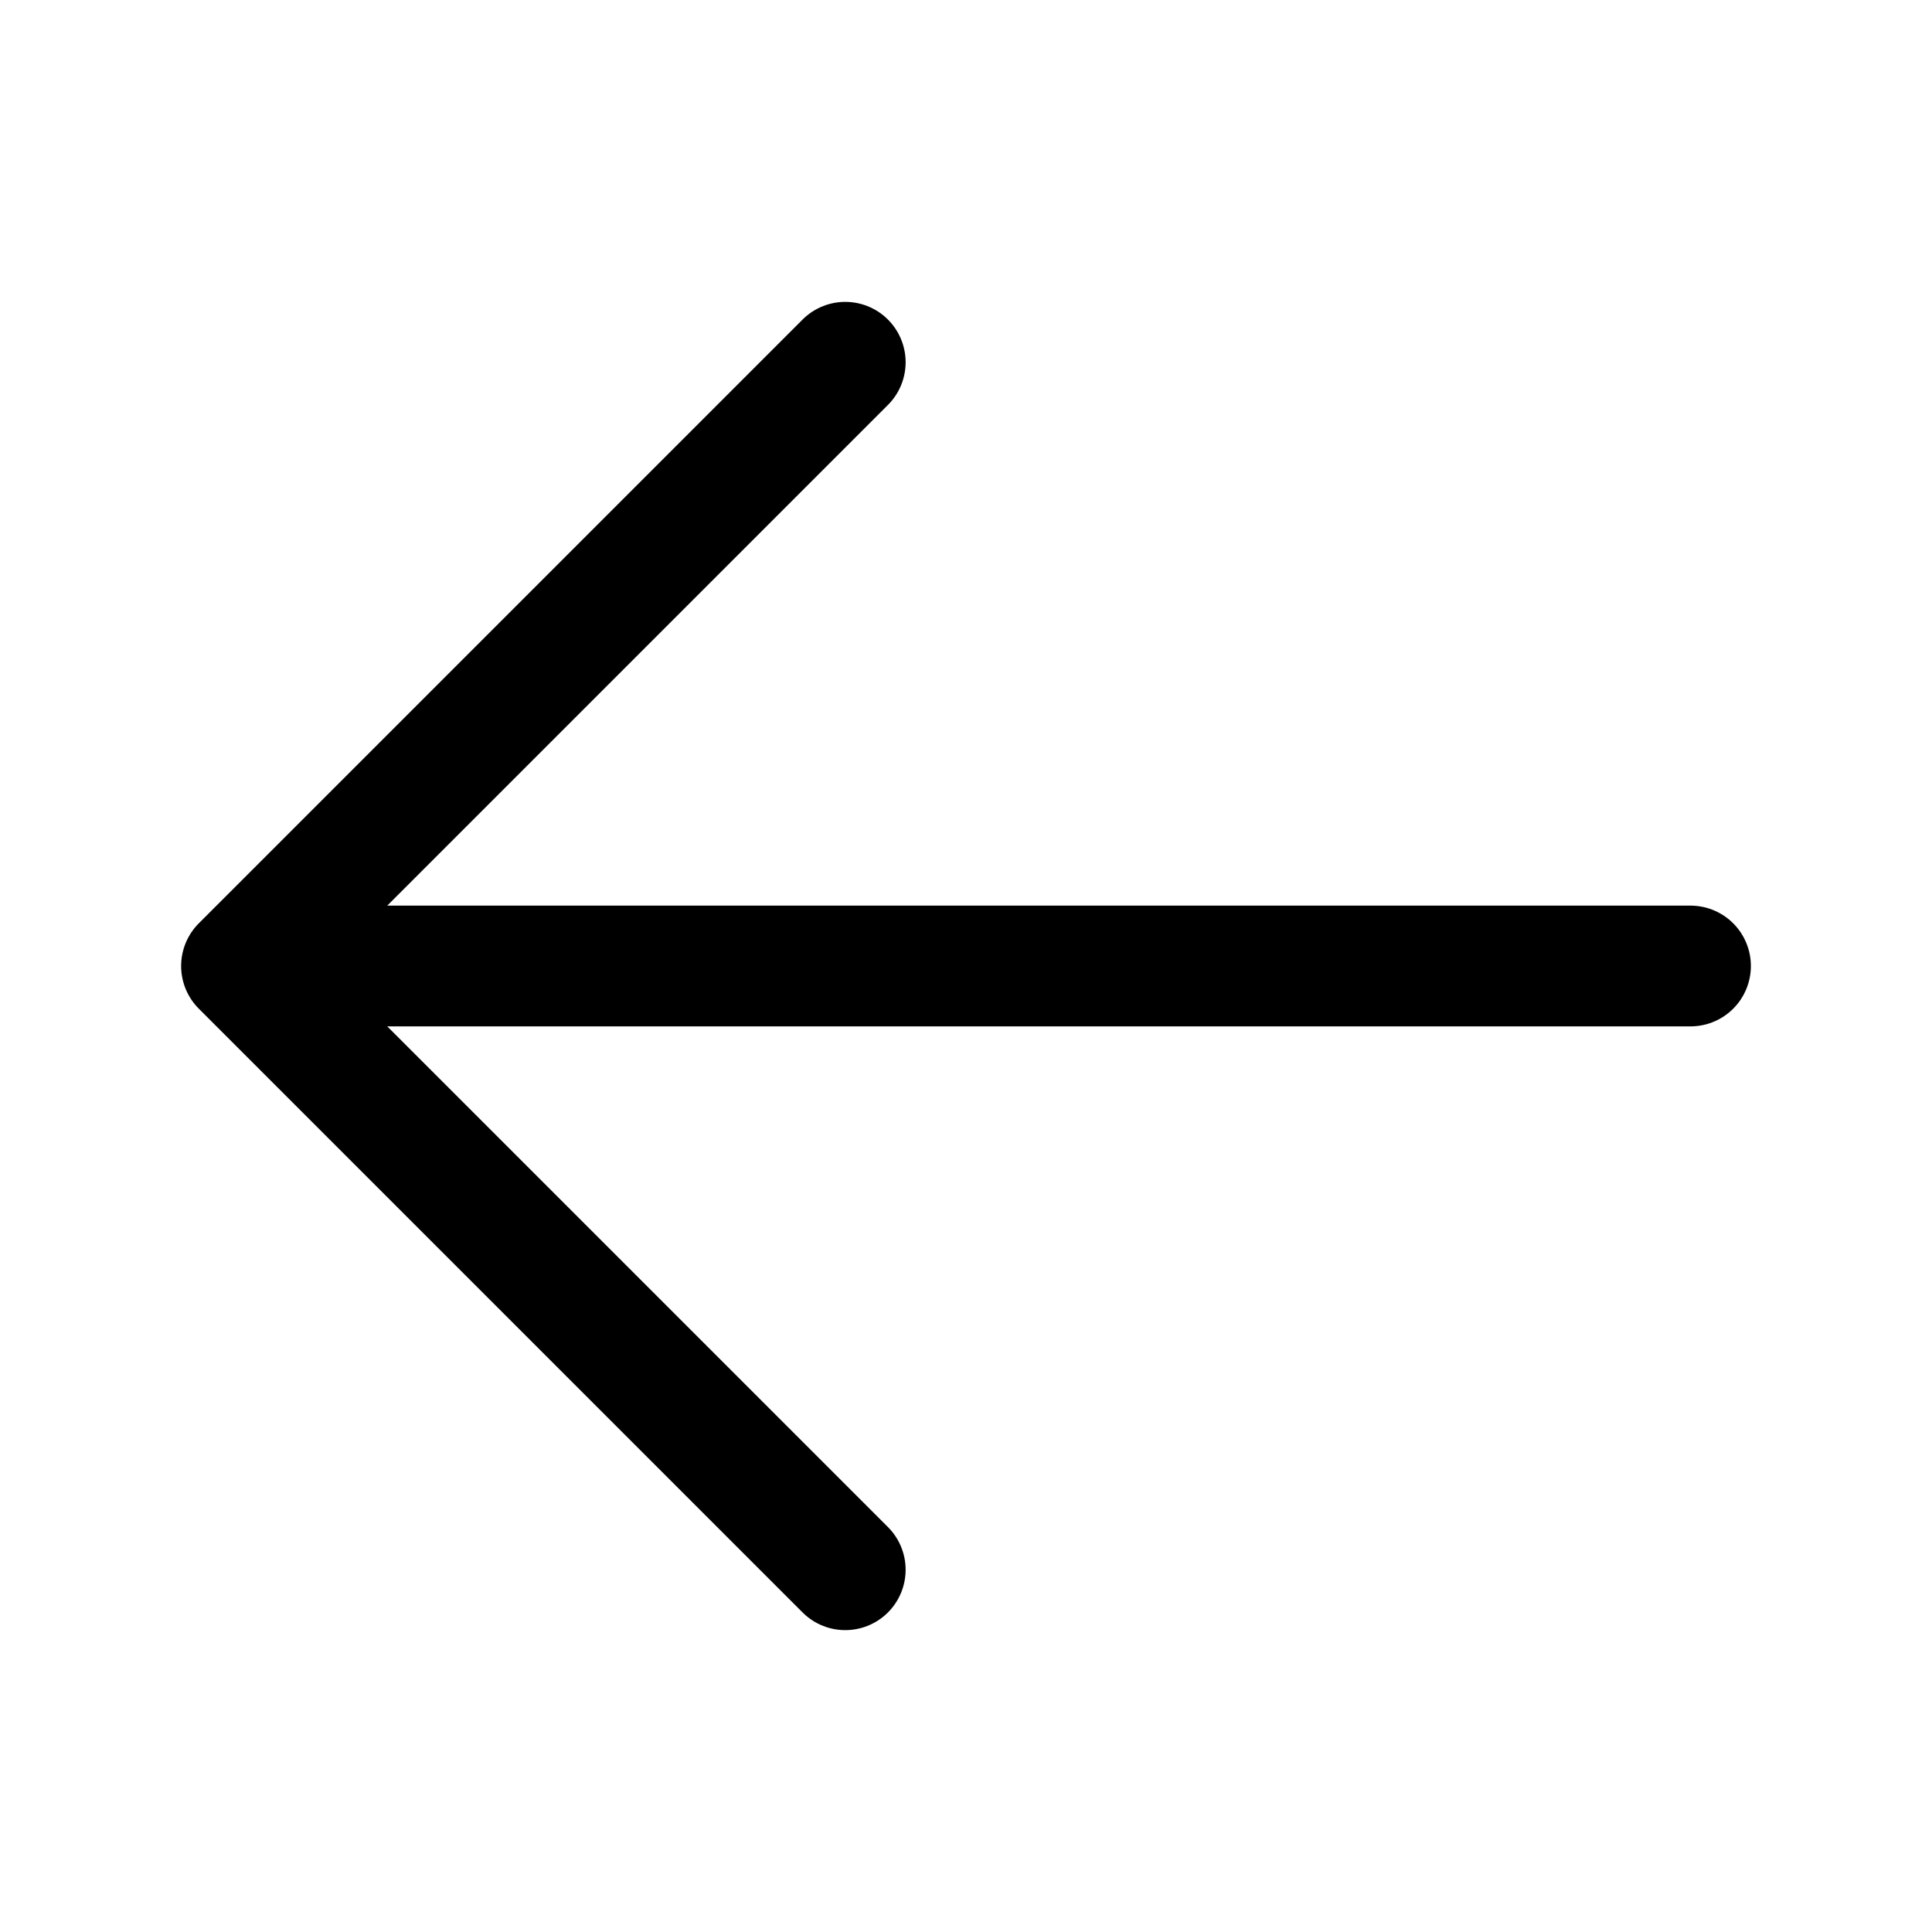
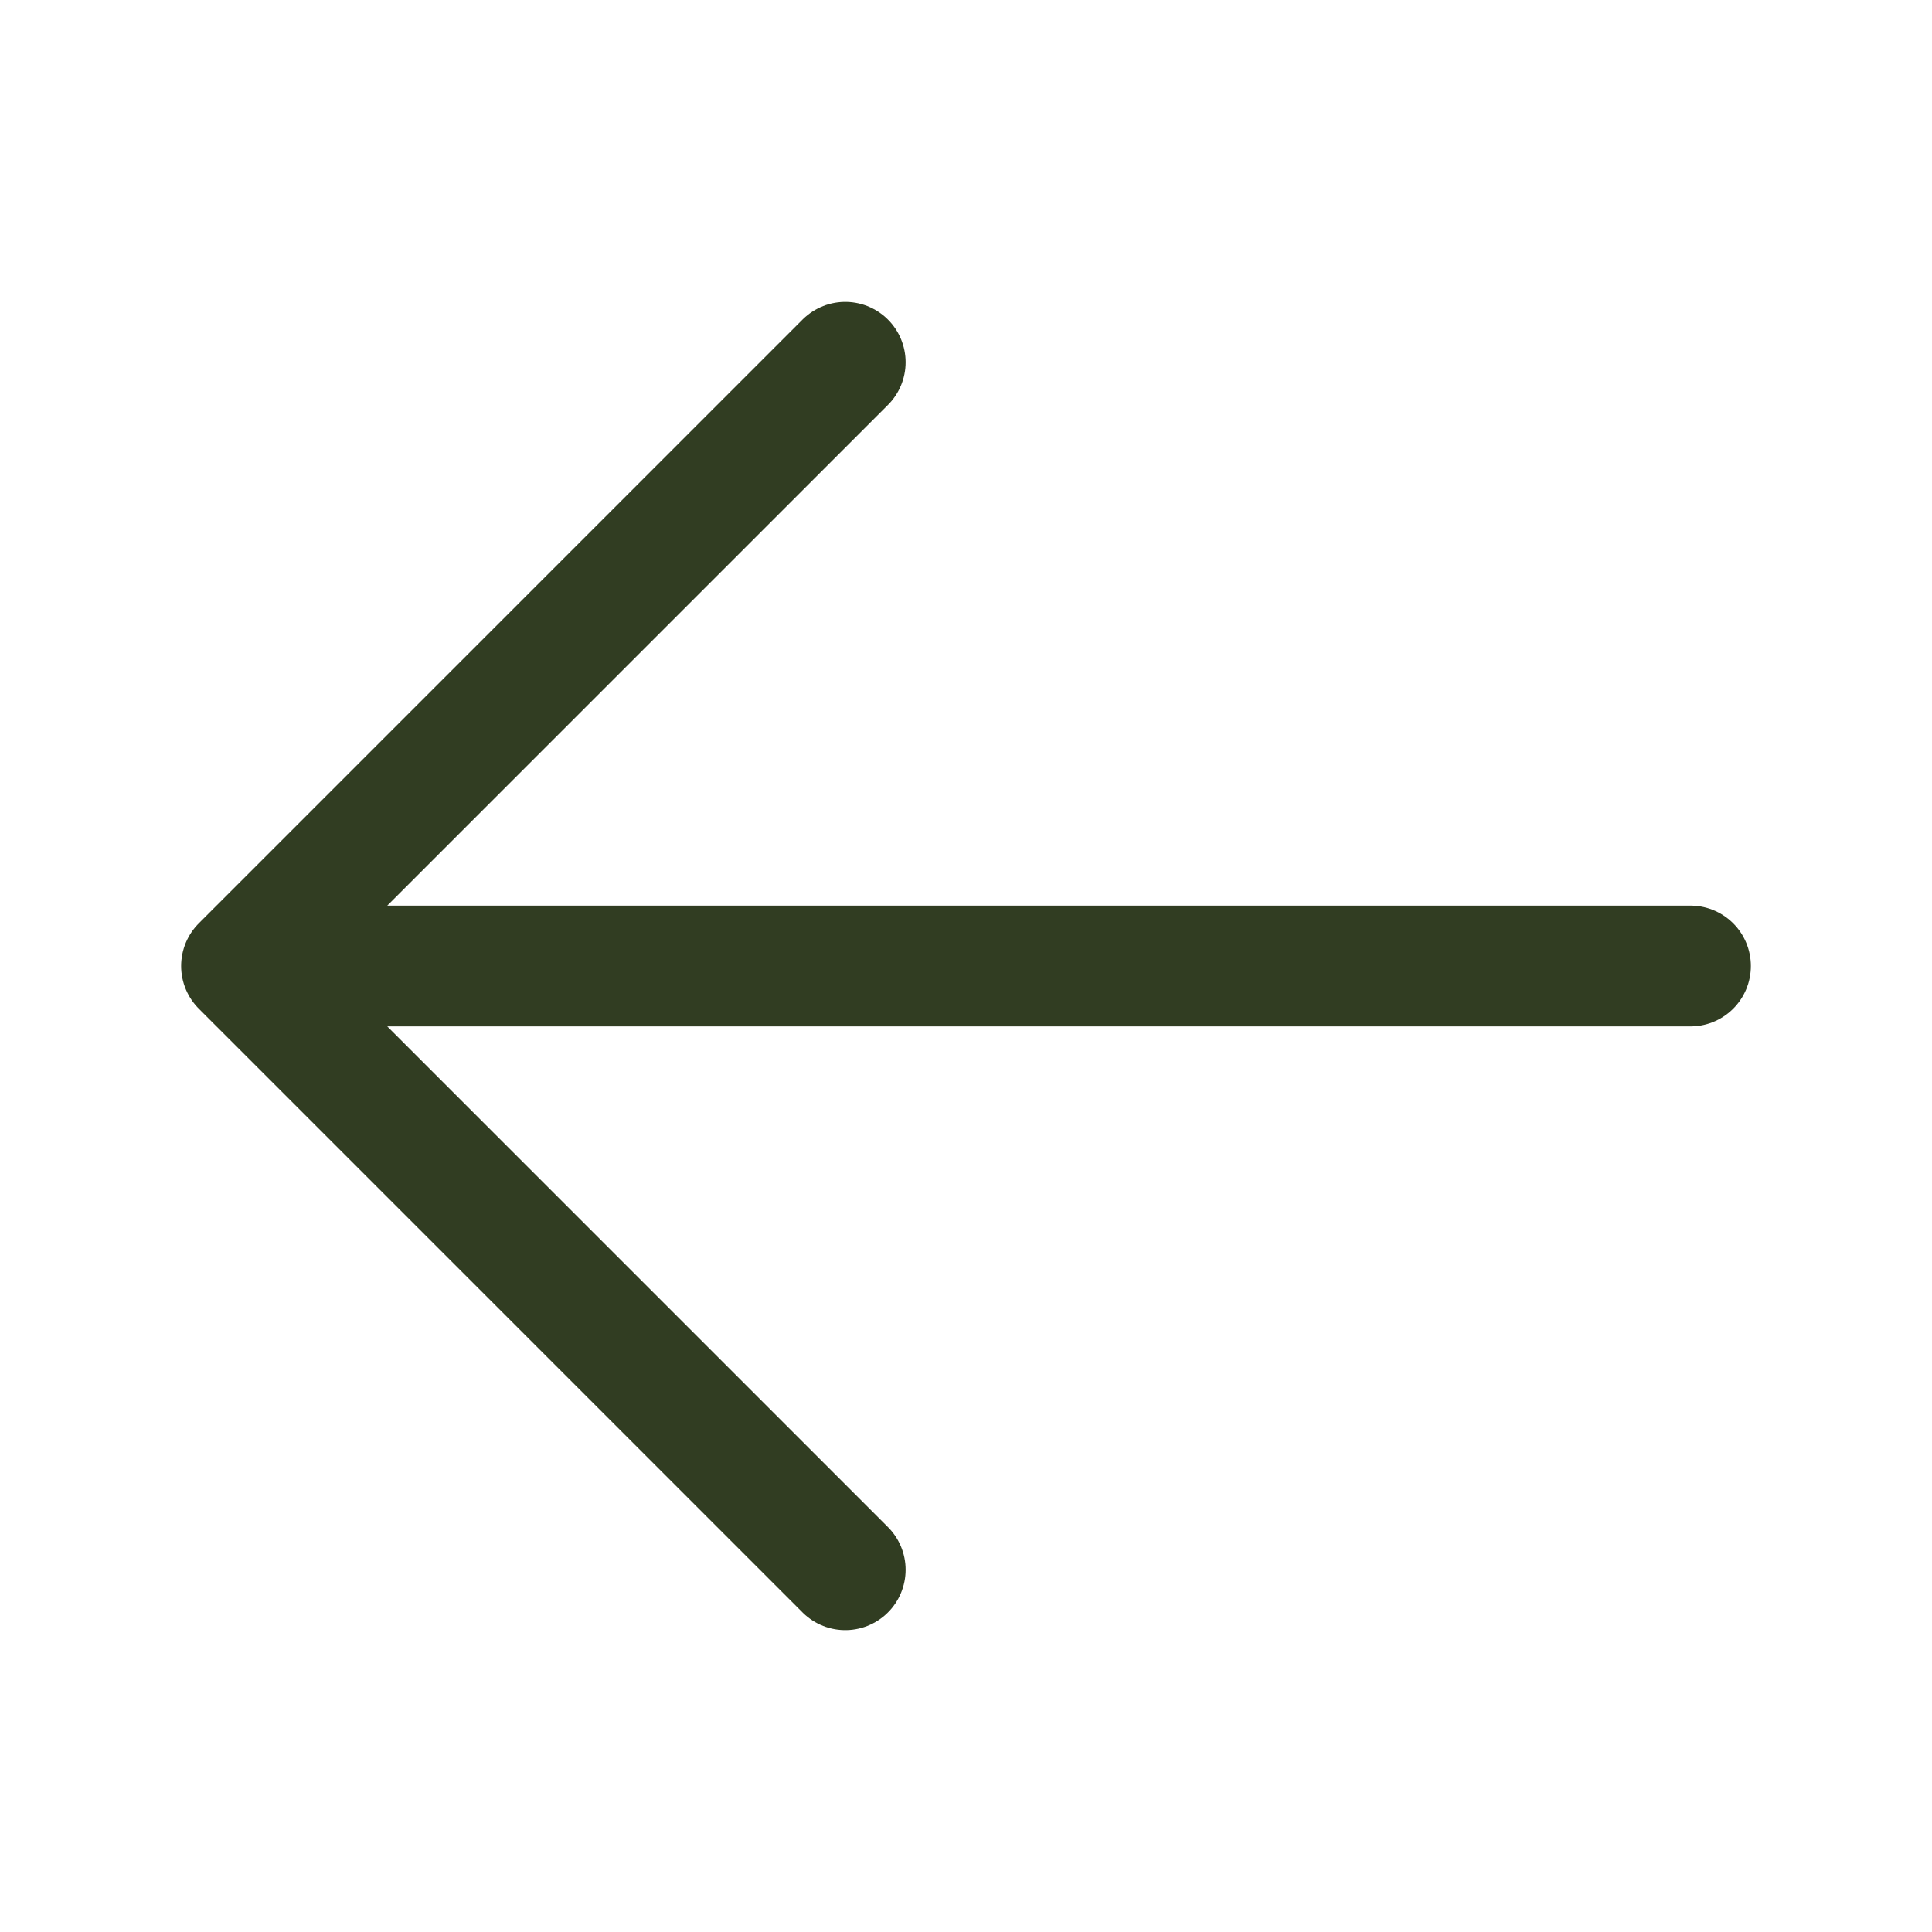
- <svg xmlns="http://www.w3.org/2000/svg" fill="none" viewBox="0 0 24 24" stroke-width="1.5" stroke="black" class="size-6">
+ <svg xmlns="http://www.w3.org/2000/svg" fill="none" viewBox="0 0 24 24" stroke-width="1.5" stroke="#313d22" class="size-6">
  <path stroke-linecap="round" stroke-linejoin="round" d="M10.5 19.5 3 12m0 0 7.5-7.5M3 12h18" />
</svg>
